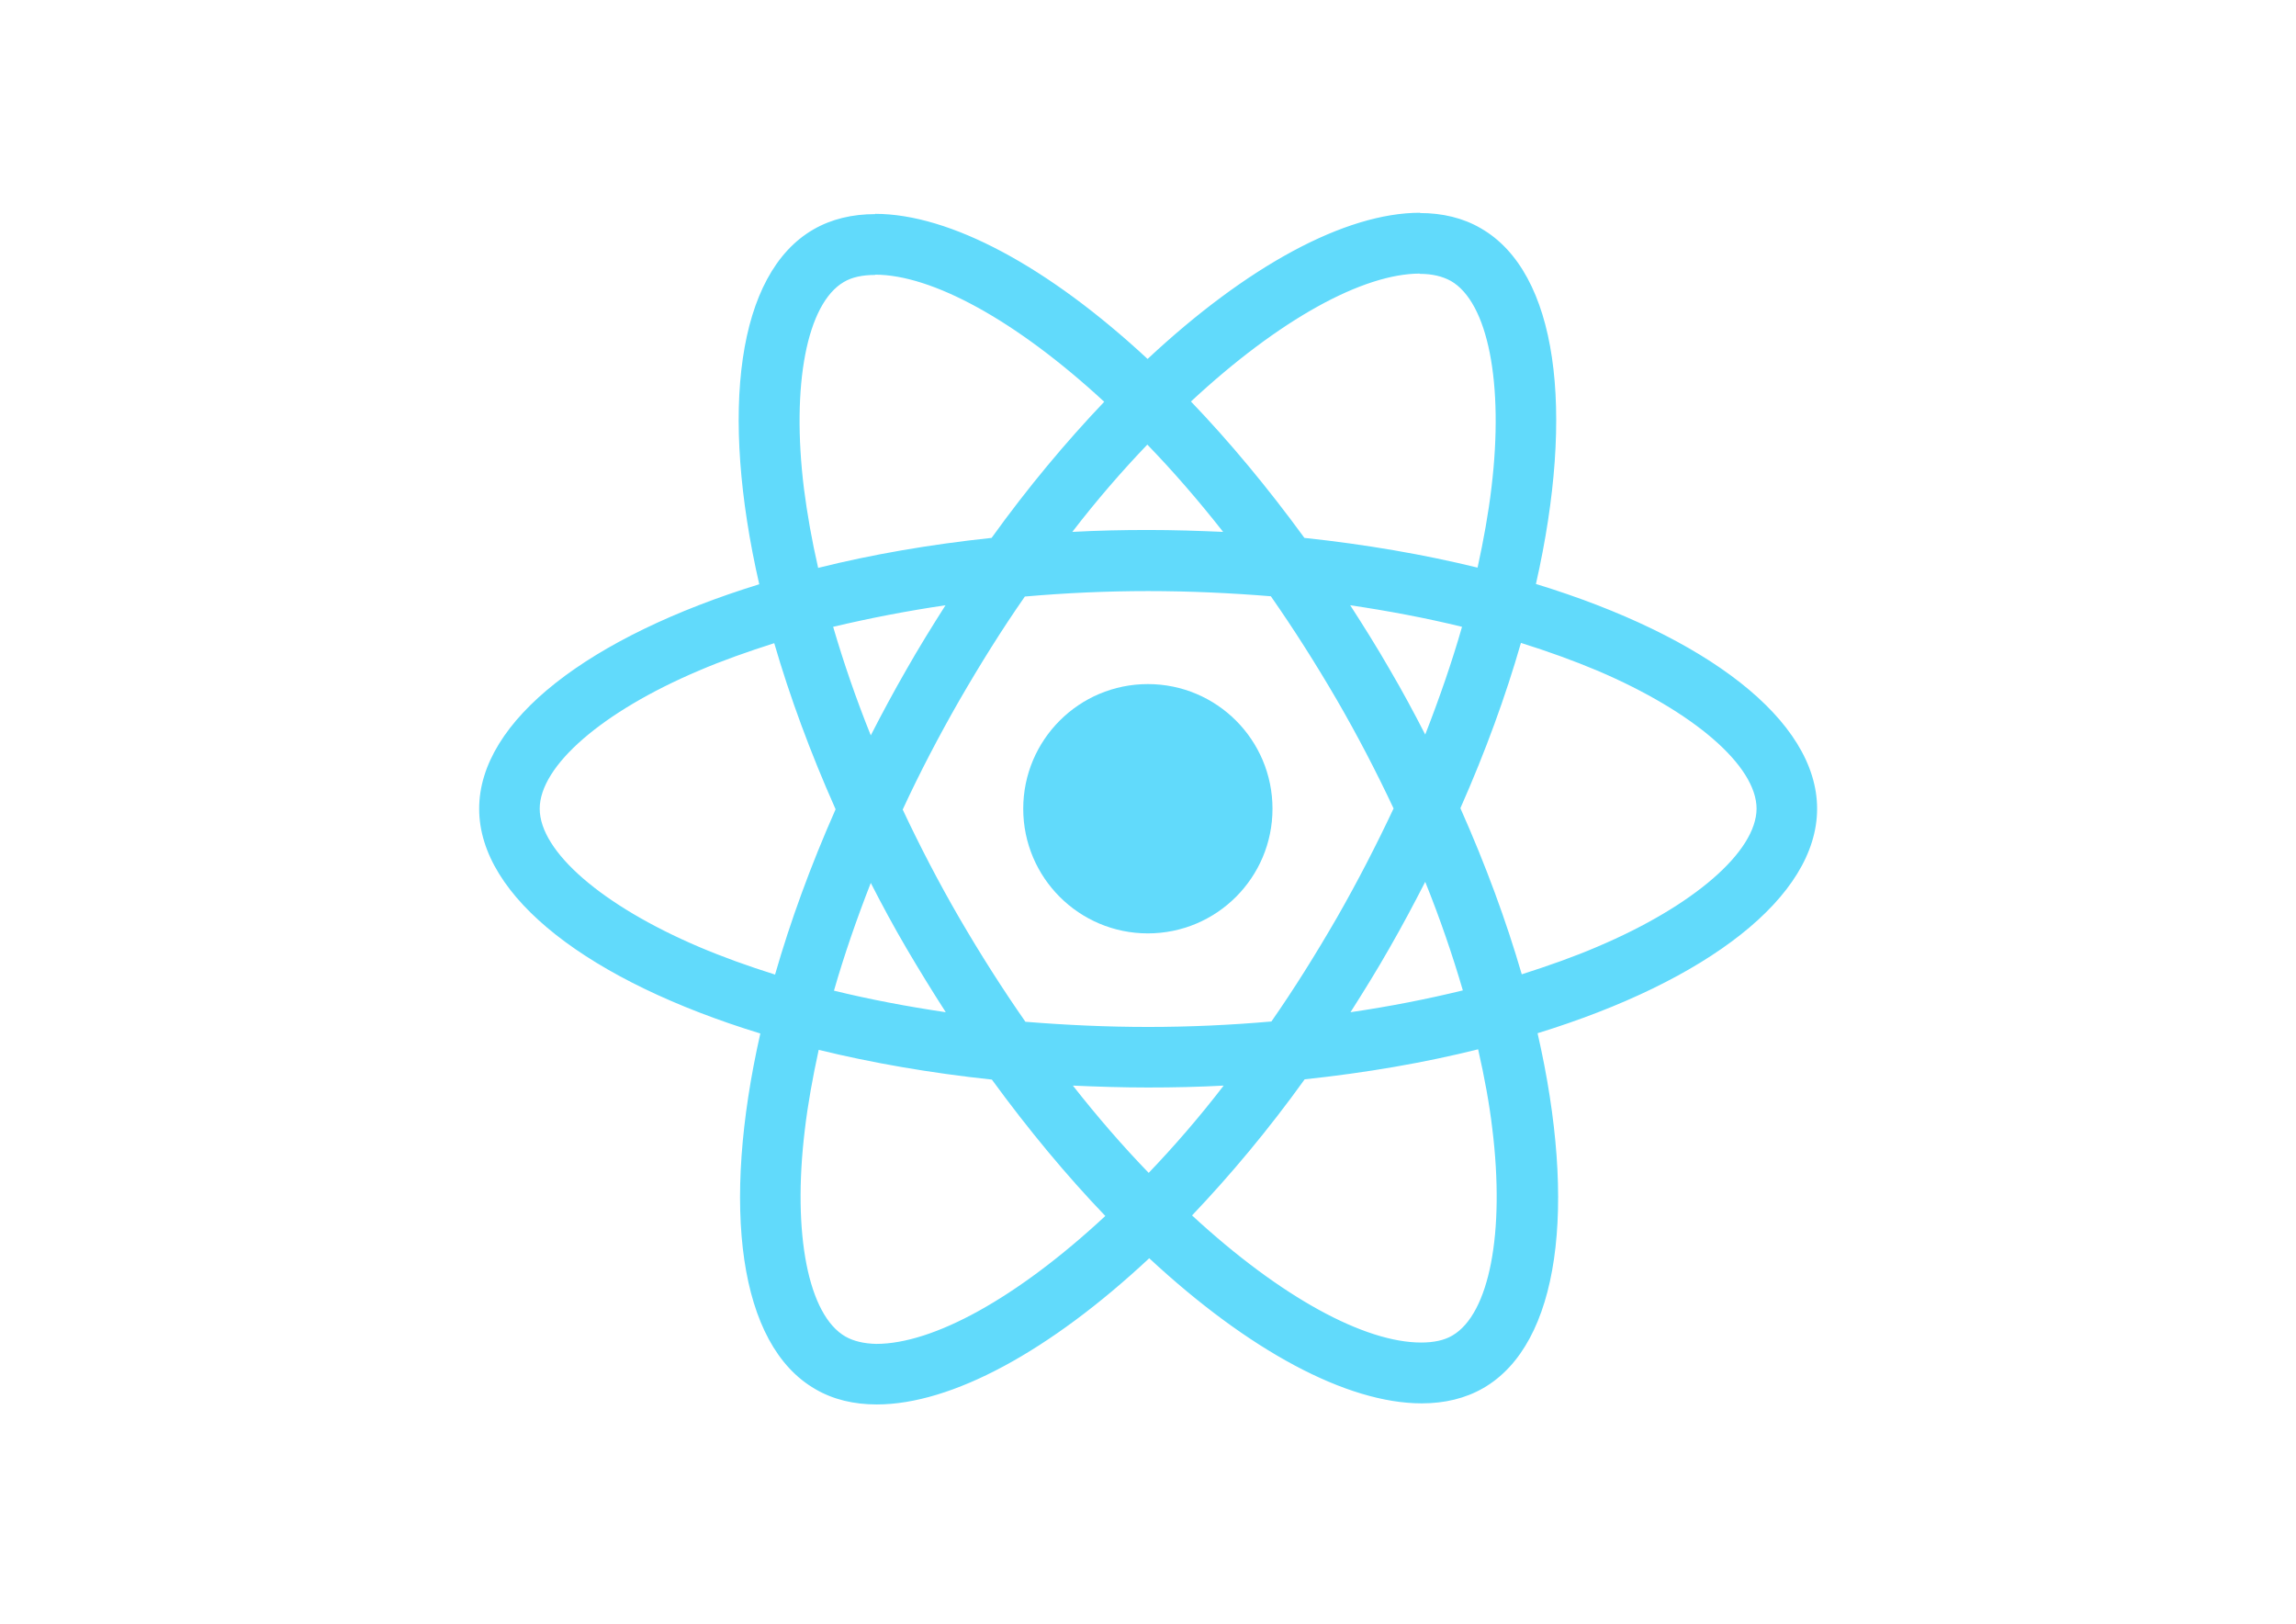
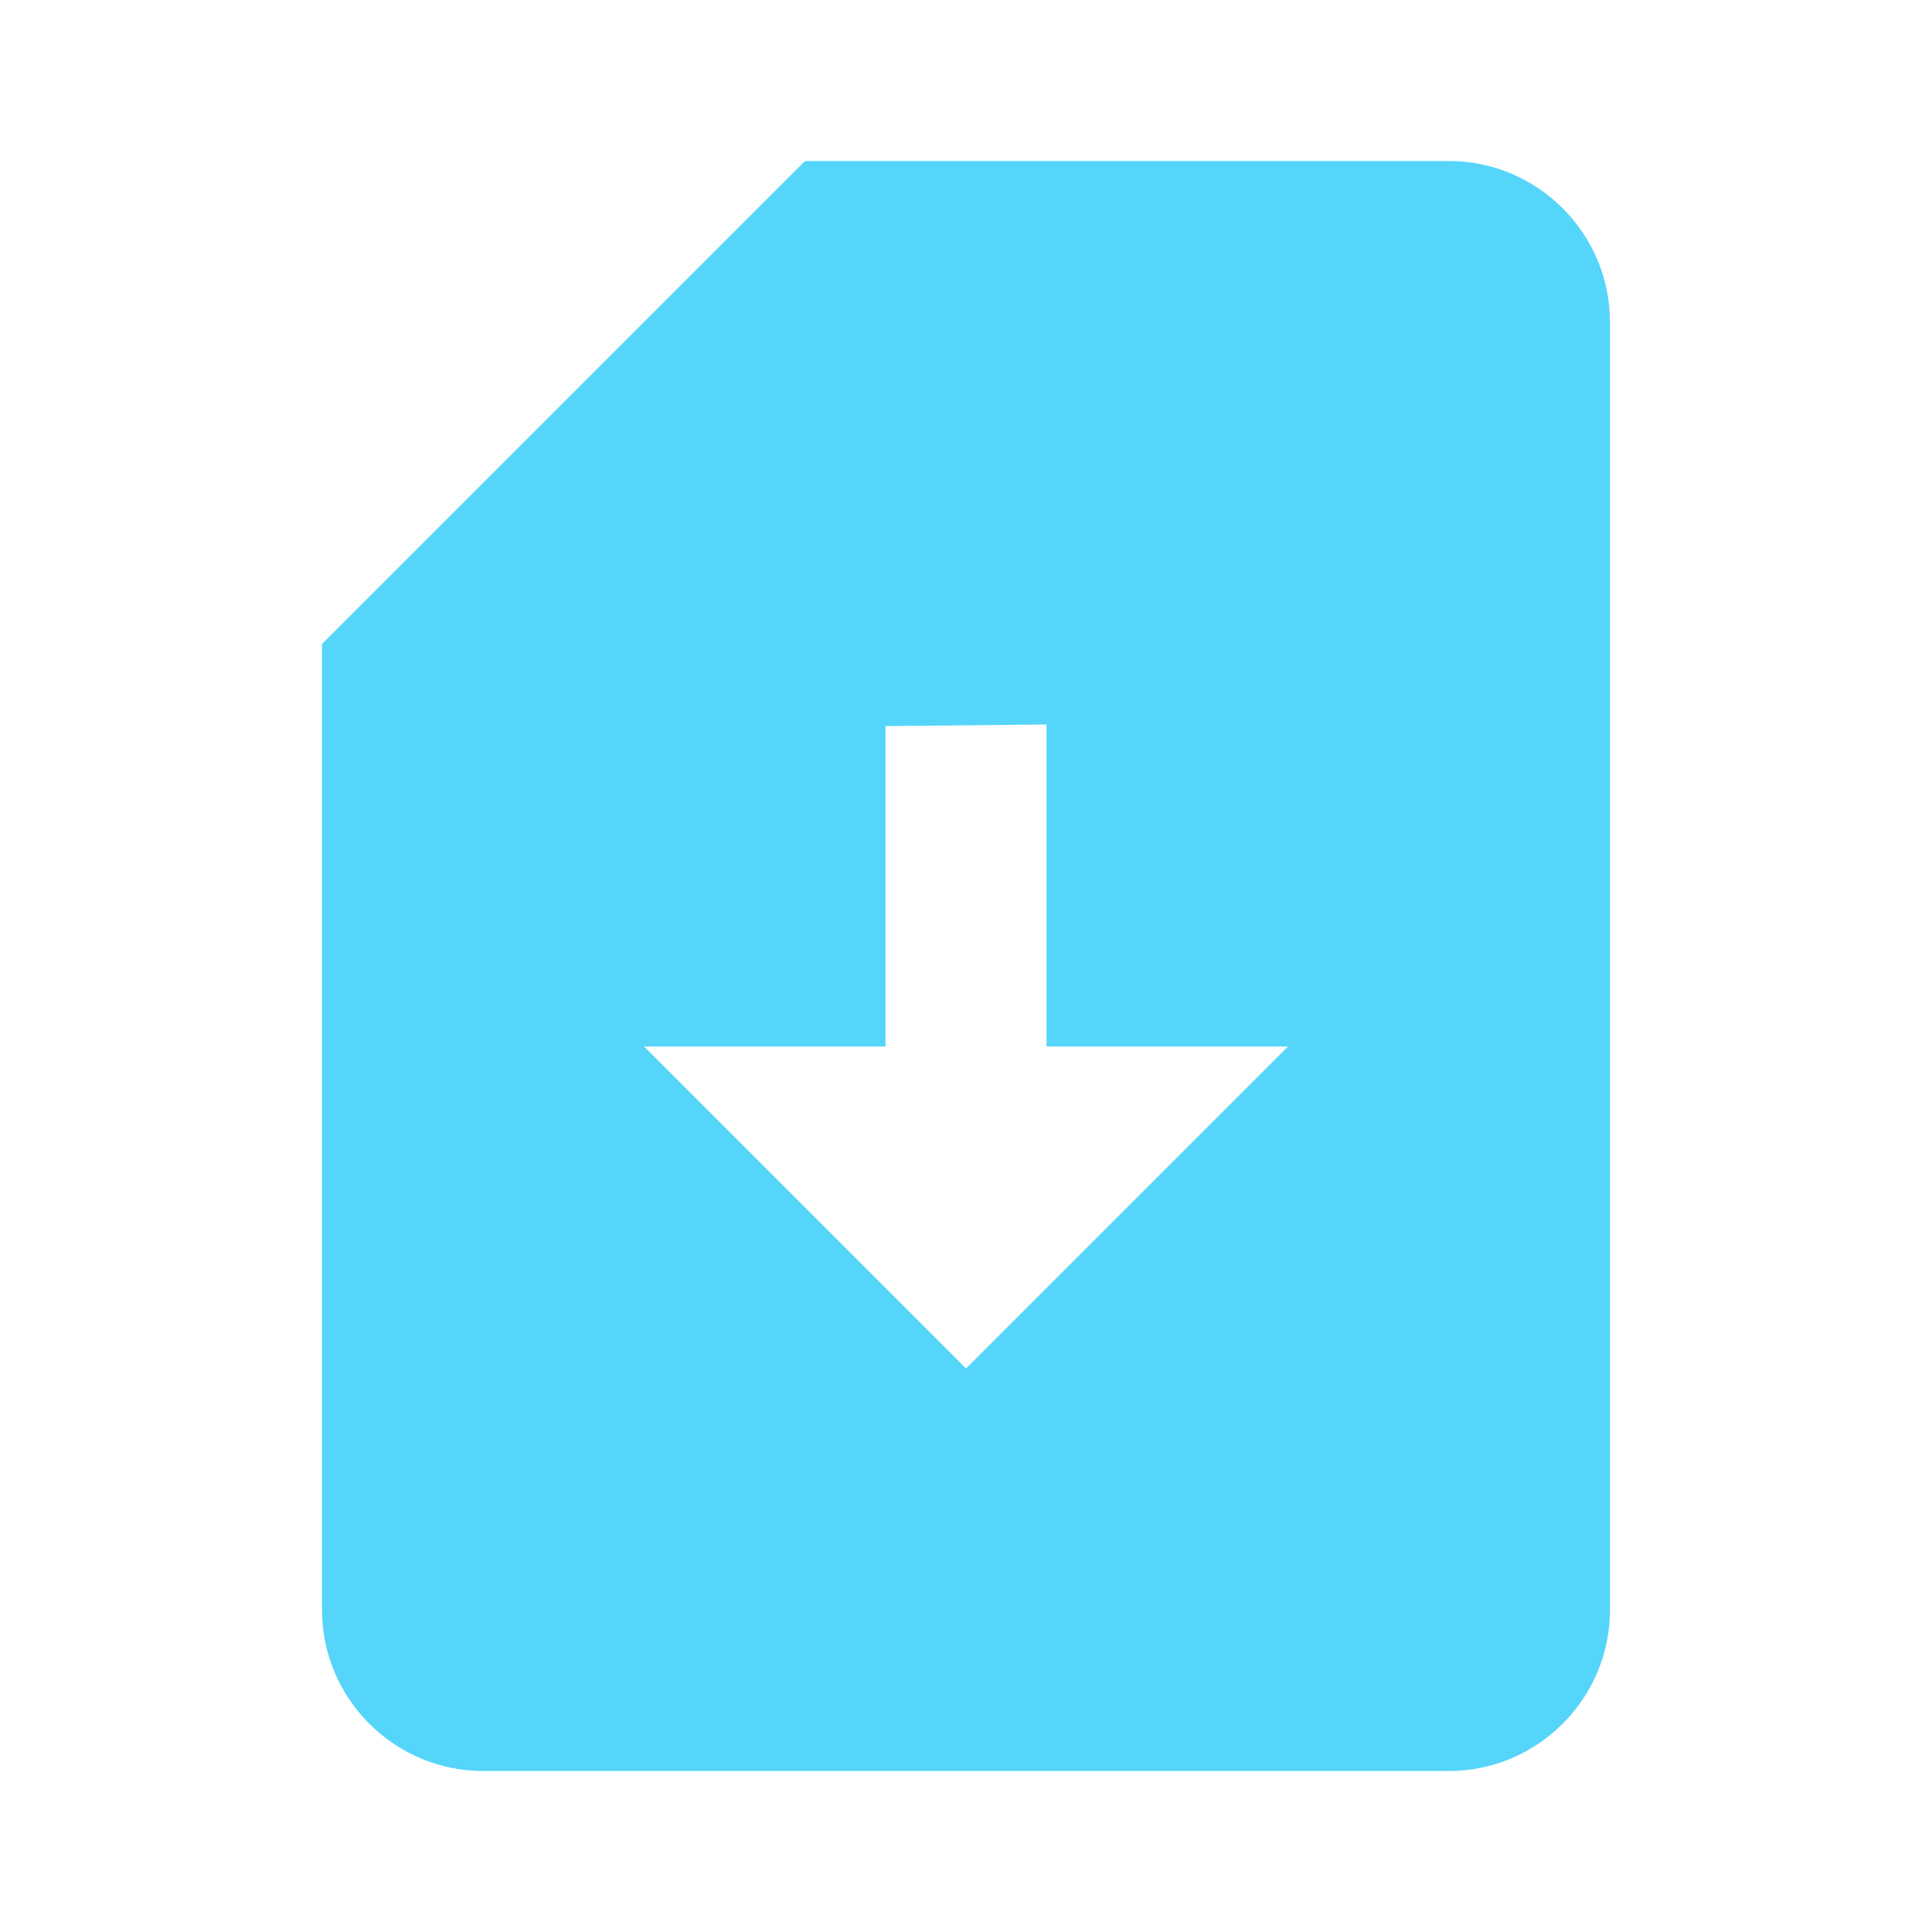
- <svg xmlns="http://www.w3.org/2000/svg" viewBox="0 0 841.9 595.3">
-   <g fill="#61DAFB">
-     <path d="M666.3 296.5c0-32.5-40.7-63.3-103.1-82.4 14.4-63.6 8-114.2-20.2-130.4-6.5-3.8-14.1-5.6-22.4-5.6v22.3c4.6 0 8.3.9 11.4 2.6 13.6 7.8 19.5 37.5 14.9 75.7-1.1 9.4-2.9 19.3-5.1 29.4-19.6-4.8-41-8.5-63.5-10.9-13.5-18.5-27.5-35.3-41.6-50 32.6-30.3 63.2-46.9 84-46.9V78c-27.5 0-63.5 19.6-99.9 53.6-36.4-33.8-72.4-53.2-99.9-53.2v22.3c20.7 0 51.4 16.5 84 46.6-14 14.7-28 31.4-41.3 49.9-22.6 2.4-44 6.1-63.6 11-2.3-10-4-19.7-5.2-29-4.7-38.2 1.1-67.9 14.6-75.8 3-1.8 6.9-2.6 11.5-2.6V78.5c-8.4 0-16 1.8-22.6 5.6-28.1 16.2-34.4 66.7-19.9 130.1-62.2 19.2-102.7 49.9-102.7 82.3 0 32.5 40.7 63.3 103.1 82.4-14.4 63.6-8 114.2 20.2 130.4 6.5 3.8 14.1 5.6 22.5 5.6 27.5 0 63.5-19.6 99.9-53.6 36.4 33.8 72.4 53.2 99.9 53.2 8.4 0 16-1.8 22.6-5.6 28.1-16.2 34.4-66.7 19.9-130.1 62-19.1 102.5-49.9 102.5-82.3zm-130.2-66.7c-3.7 12.9-8.3 26.2-13.5 39.5-4.1-8-8.4-16-13.1-24-4.6-8-9.5-15.8-14.4-23.4 14.2 2.1 27.9 4.7 41 7.9zm-45.8 106.5c-7.8 13.5-15.8 26.3-24.1 38.2-14.9 1.3-30 2-45.2 2-15.1 0-30.2-.7-45-1.9-8.3-11.9-16.4-24.6-24.2-38-7.6-13.1-14.5-26.4-20.8-39.8 6.2-13.4 13.2-26.8 20.7-39.9 7.8-13.5 15.8-26.3 24.1-38.2 14.9-1.3 30-2 45.2-2 15.1 0 30.2.7 45 1.9 8.3 11.9 16.4 24.6 24.2 38 7.6 13.1 14.5 26.4 20.8 39.8-6.3 13.4-13.2 26.8-20.7 39.9zm32.3-13c5.4 13.4 10 26.8 13.8 39.8-13.1 3.2-26.9 5.9-41.2 8 4.9-7.7 9.8-15.6 14.4-23.7 4.6-8 8.9-16.1 13-24.1zM421.2 430c-9.3-9.6-18.6-20.3-27.8-32 9 .4 18.2.7 27.5.7 9.4 0 18.7-.2 27.8-.7-9 11.7-18.3 22.4-27.5 32zm-74.4-58.9c-14.2-2.1-27.9-4.7-41-7.9 3.7-12.9 8.3-26.2 13.5-39.5 4.1 8 8.4 16 13.1 24 4.7 8 9.5 15.8 14.4 23.4zM420.7 163c9.3 9.6 18.6 20.3 27.8 32-9-.4-18.2-.7-27.5-.7-9.4 0-18.7.2-27.8.7 9-11.7 18.3-22.4 27.5-32zm-74 58.9c-4.9 7.7-9.8 15.6-14.4 23.7-4.6 8-8.9 16-13 24-5.4-13.4-10-26.8-13.8-39.8 13.1-3.1 26.9-5.8 41.2-7.9zm-90.5 125.2c-35.4-15.1-58.3-34.9-58.3-50.6 0-15.7 22.9-35.6 58.3-50.6 8.6-3.7 18-7 27.7-10.1 5.7 19.6 13.2 40 22.5 60.9-9.2 20.8-16.6 41.1-22.2 60.6-9.9-3.1-19.3-6.5-28-10.2zM310 490c-13.6-7.8-19.5-37.5-14.9-75.7 1.1-9.4 2.9-19.3 5.1-29.4 19.6 4.8 41 8.5 63.5 10.9 13.5 18.5 27.5 35.3 41.6 50-32.6 30.3-63.2 46.9-84 46.9-4.5-.1-8.3-1-11.3-2.7zm237.2-76.2c4.7 38.2-1.1 67.9-14.6 75.8-3 1.8-6.9 2.6-11.5 2.6-20.7 0-51.4-16.5-84-46.6 14-14.7 28-31.4 41.3-49.9 22.6-2.4 44-6.1 63.6-11 2.3 10.1 4.1 19.8 5.2 29.1zm38.5-66.7c-8.6 3.7-18 7-27.7 10.1-5.7-19.6-13.2-40-22.5-60.9 9.2-20.8 16.6-41.1 22.2-60.6 9.9 3.1 19.3 6.5 28.1 10.2 35.4 15.1 58.3 34.9 58.3 50.6-.1 15.7-23 35.6-58.4 50.6zM320.8 78.4z" />
-     <circle cx="420.9" cy="296.5" r="45.7" />
-     <path d="M520.5 78.1z" />
-   </g>
+ <svg xmlns="http://www.w3.org/2000/svg" focusable="false" aria-hidden="true" viewBox="0 0 24 24" fill="#56D5FA">
+   <path d="M18 2h-8L4 8v12c0 1.1.9 2 2 2h12c1.1 0 2-.9 2-2V4c0-1.1-.9-2-2-2zm-6 15-4-4h3V9.02L13 9v4h3l-4 4z" />
</svg>
